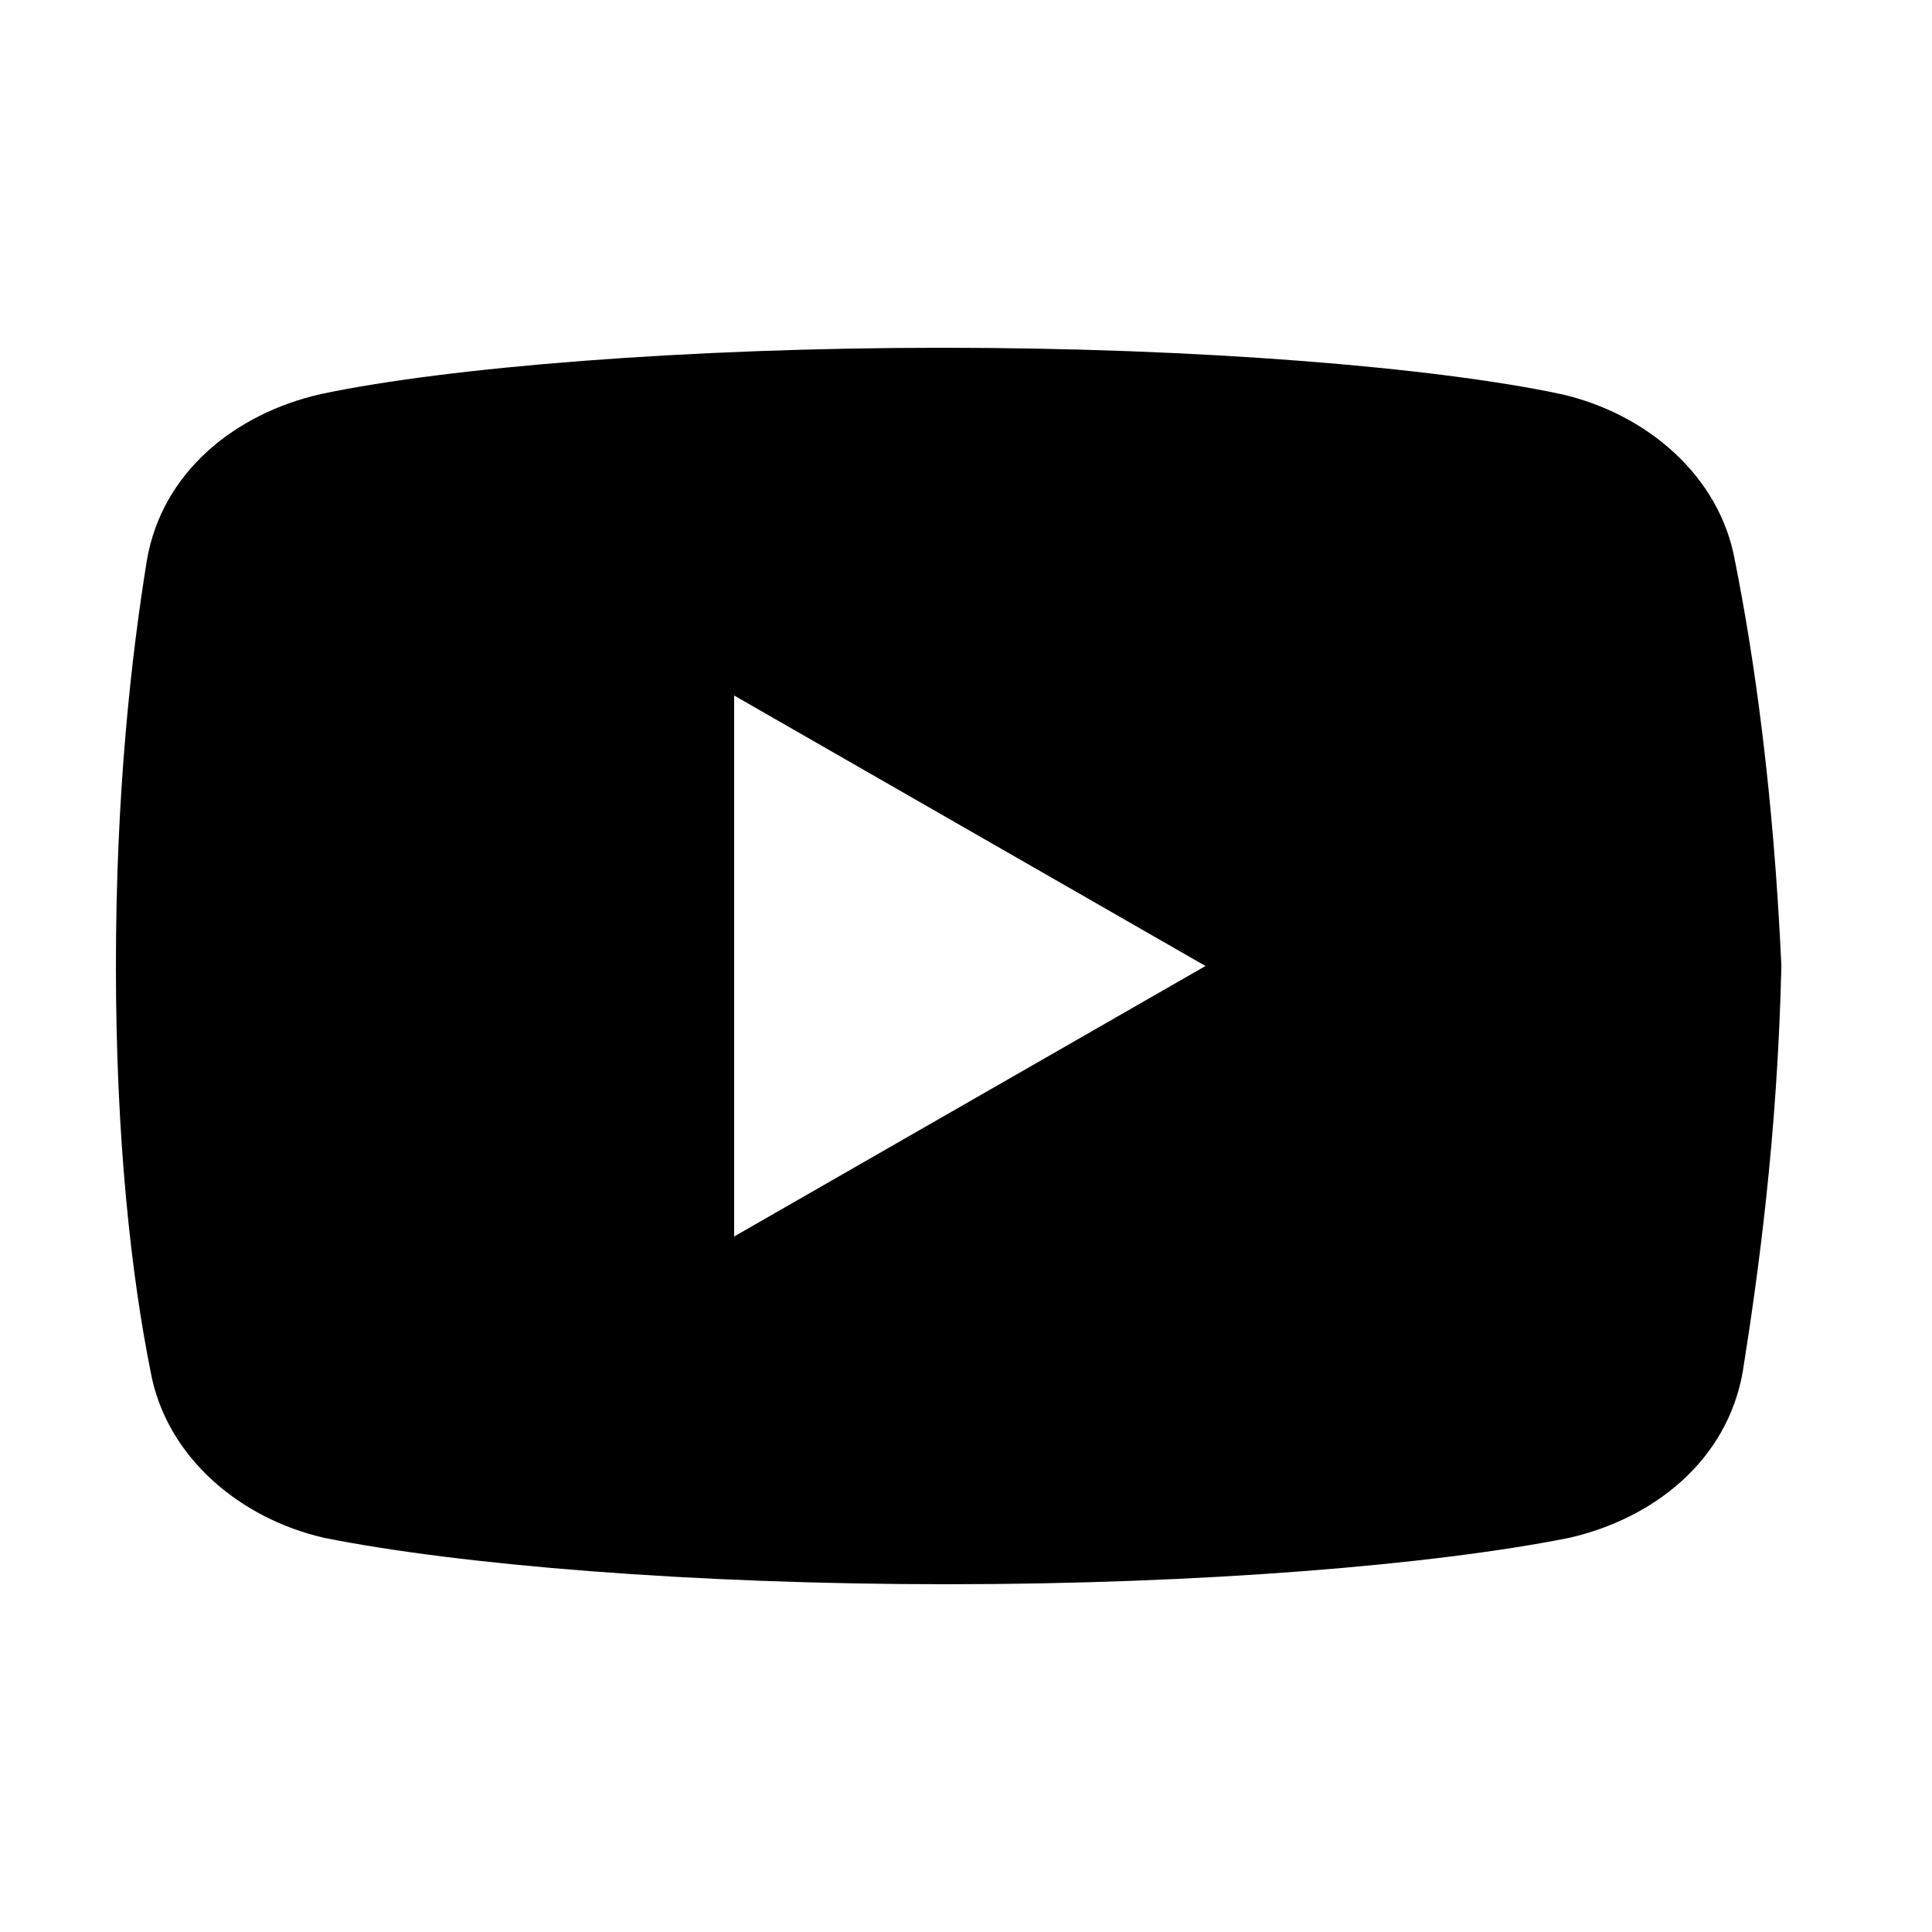
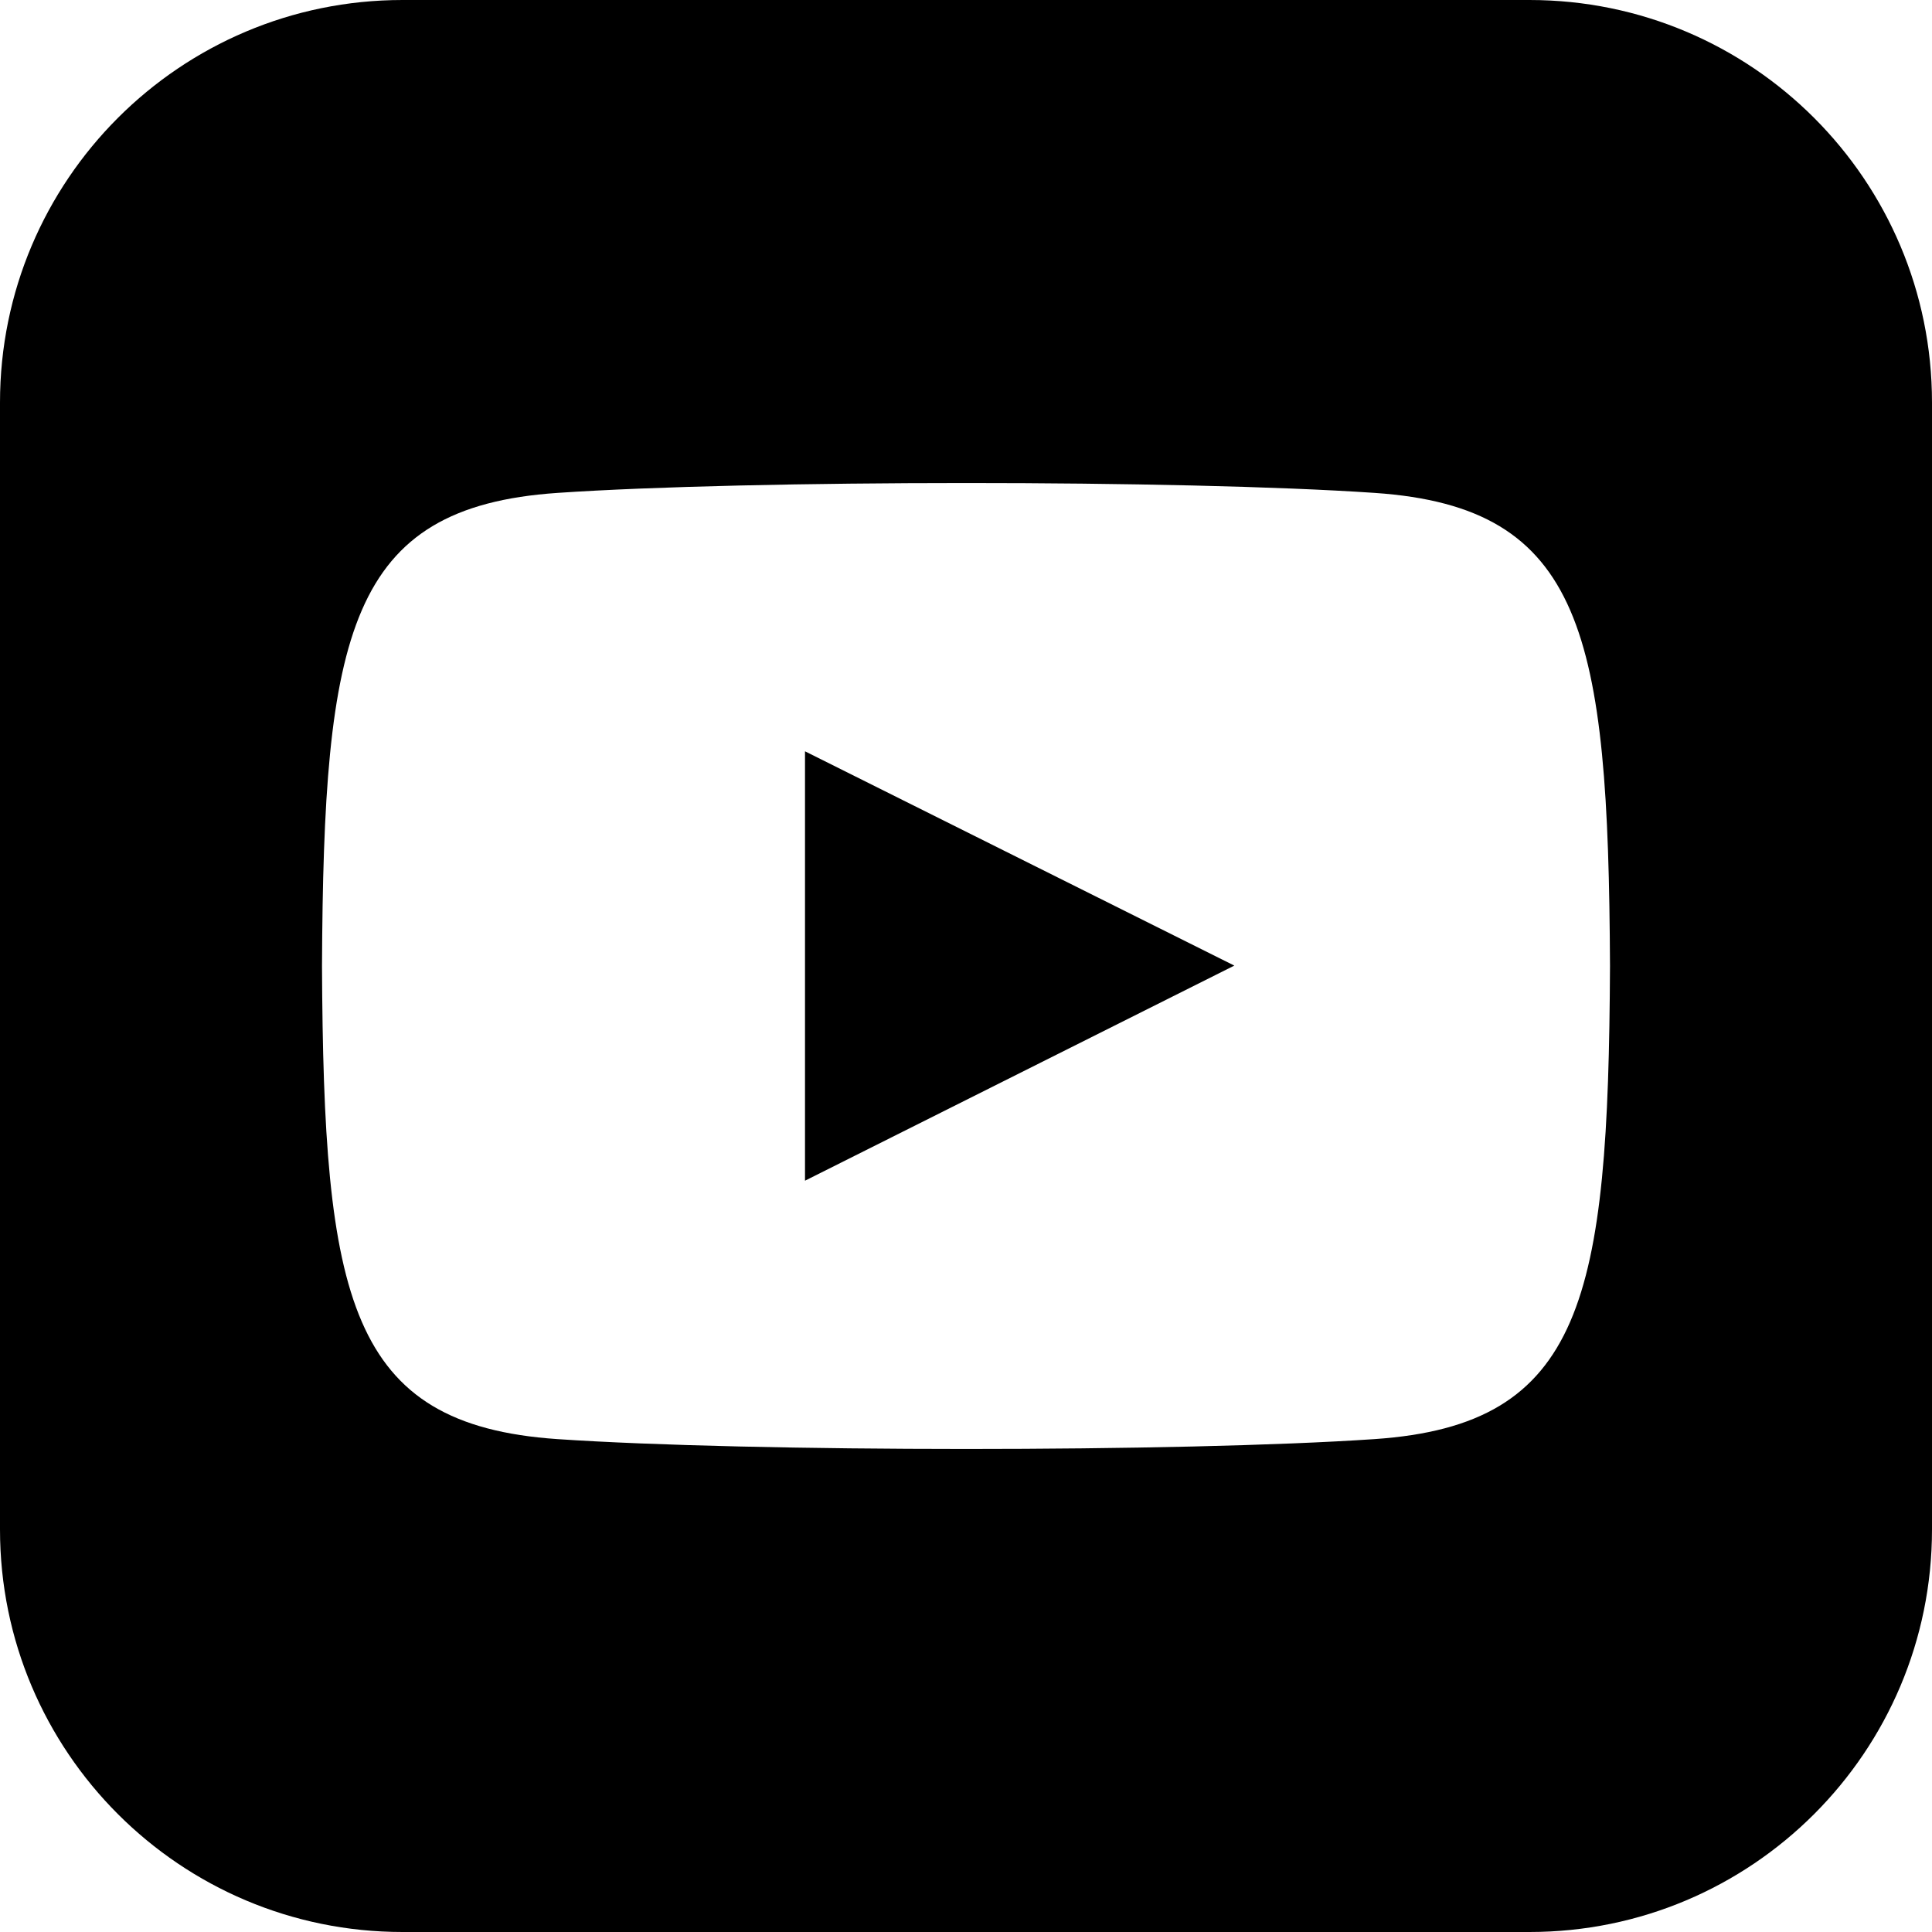
- <svg xmlns="http://www.w3.org/2000/svg" viewBox="0 0 50 50" width="50px" height="50px">
-   <path d="M 44.898 14.5 C 44.5 12.301 42.602 10.699 40.398 10.199 C 37.102 9.5 31 9 24.398 9 C 17.801 9 11.602 9.5 8.301 10.199 C 6.102 10.699 4.199 12.199 3.801 14.5 C 3.398 17 3 20.5 3 25 C 3 29.5 3.398 33 3.898 35.5 C 4.301 37.699 6.199 39.301 8.398 39.801 C 11.898 40.5 17.898 41 24.5 41 C 31.102 41 37.102 40.5 40.602 39.801 C 42.801 39.301 44.699 37.801 45.102 35.5 C 45.5 33 46 29.398 46.102 25 C 45.898 20.5 45.398 17 44.898 14.5 Z M 19 32 L 19 18 L 31.199 25 Z" />
+ <svg xmlns="http://www.w3.org/2000/svg" width="24" height="24" viewBox="0 0 24 24">
+   <path d="M10 9.333l5.333 2.662-5.333 2.672v-5.334zm14-4.333v14c0 2.761-2.238 5-5 5h-14c-2.761 0-5-2.239-5-5v-14c0-2.761 2.239-5 5-5h14c2.762 0 5 2.239 5 5zm-4 7c-.02-4.123-.323-5.7-2.923-5.877-2.403-.164-7.754-.163-10.153 0-2.598.177-2.904 1.747-2.924 5.877.02 4.123.323 5.7 2.923 5.877 2.399.163 7.75.164 10.153 0 2.598-.177 2.904-1.747 2.924-5.877z" />
</svg>
